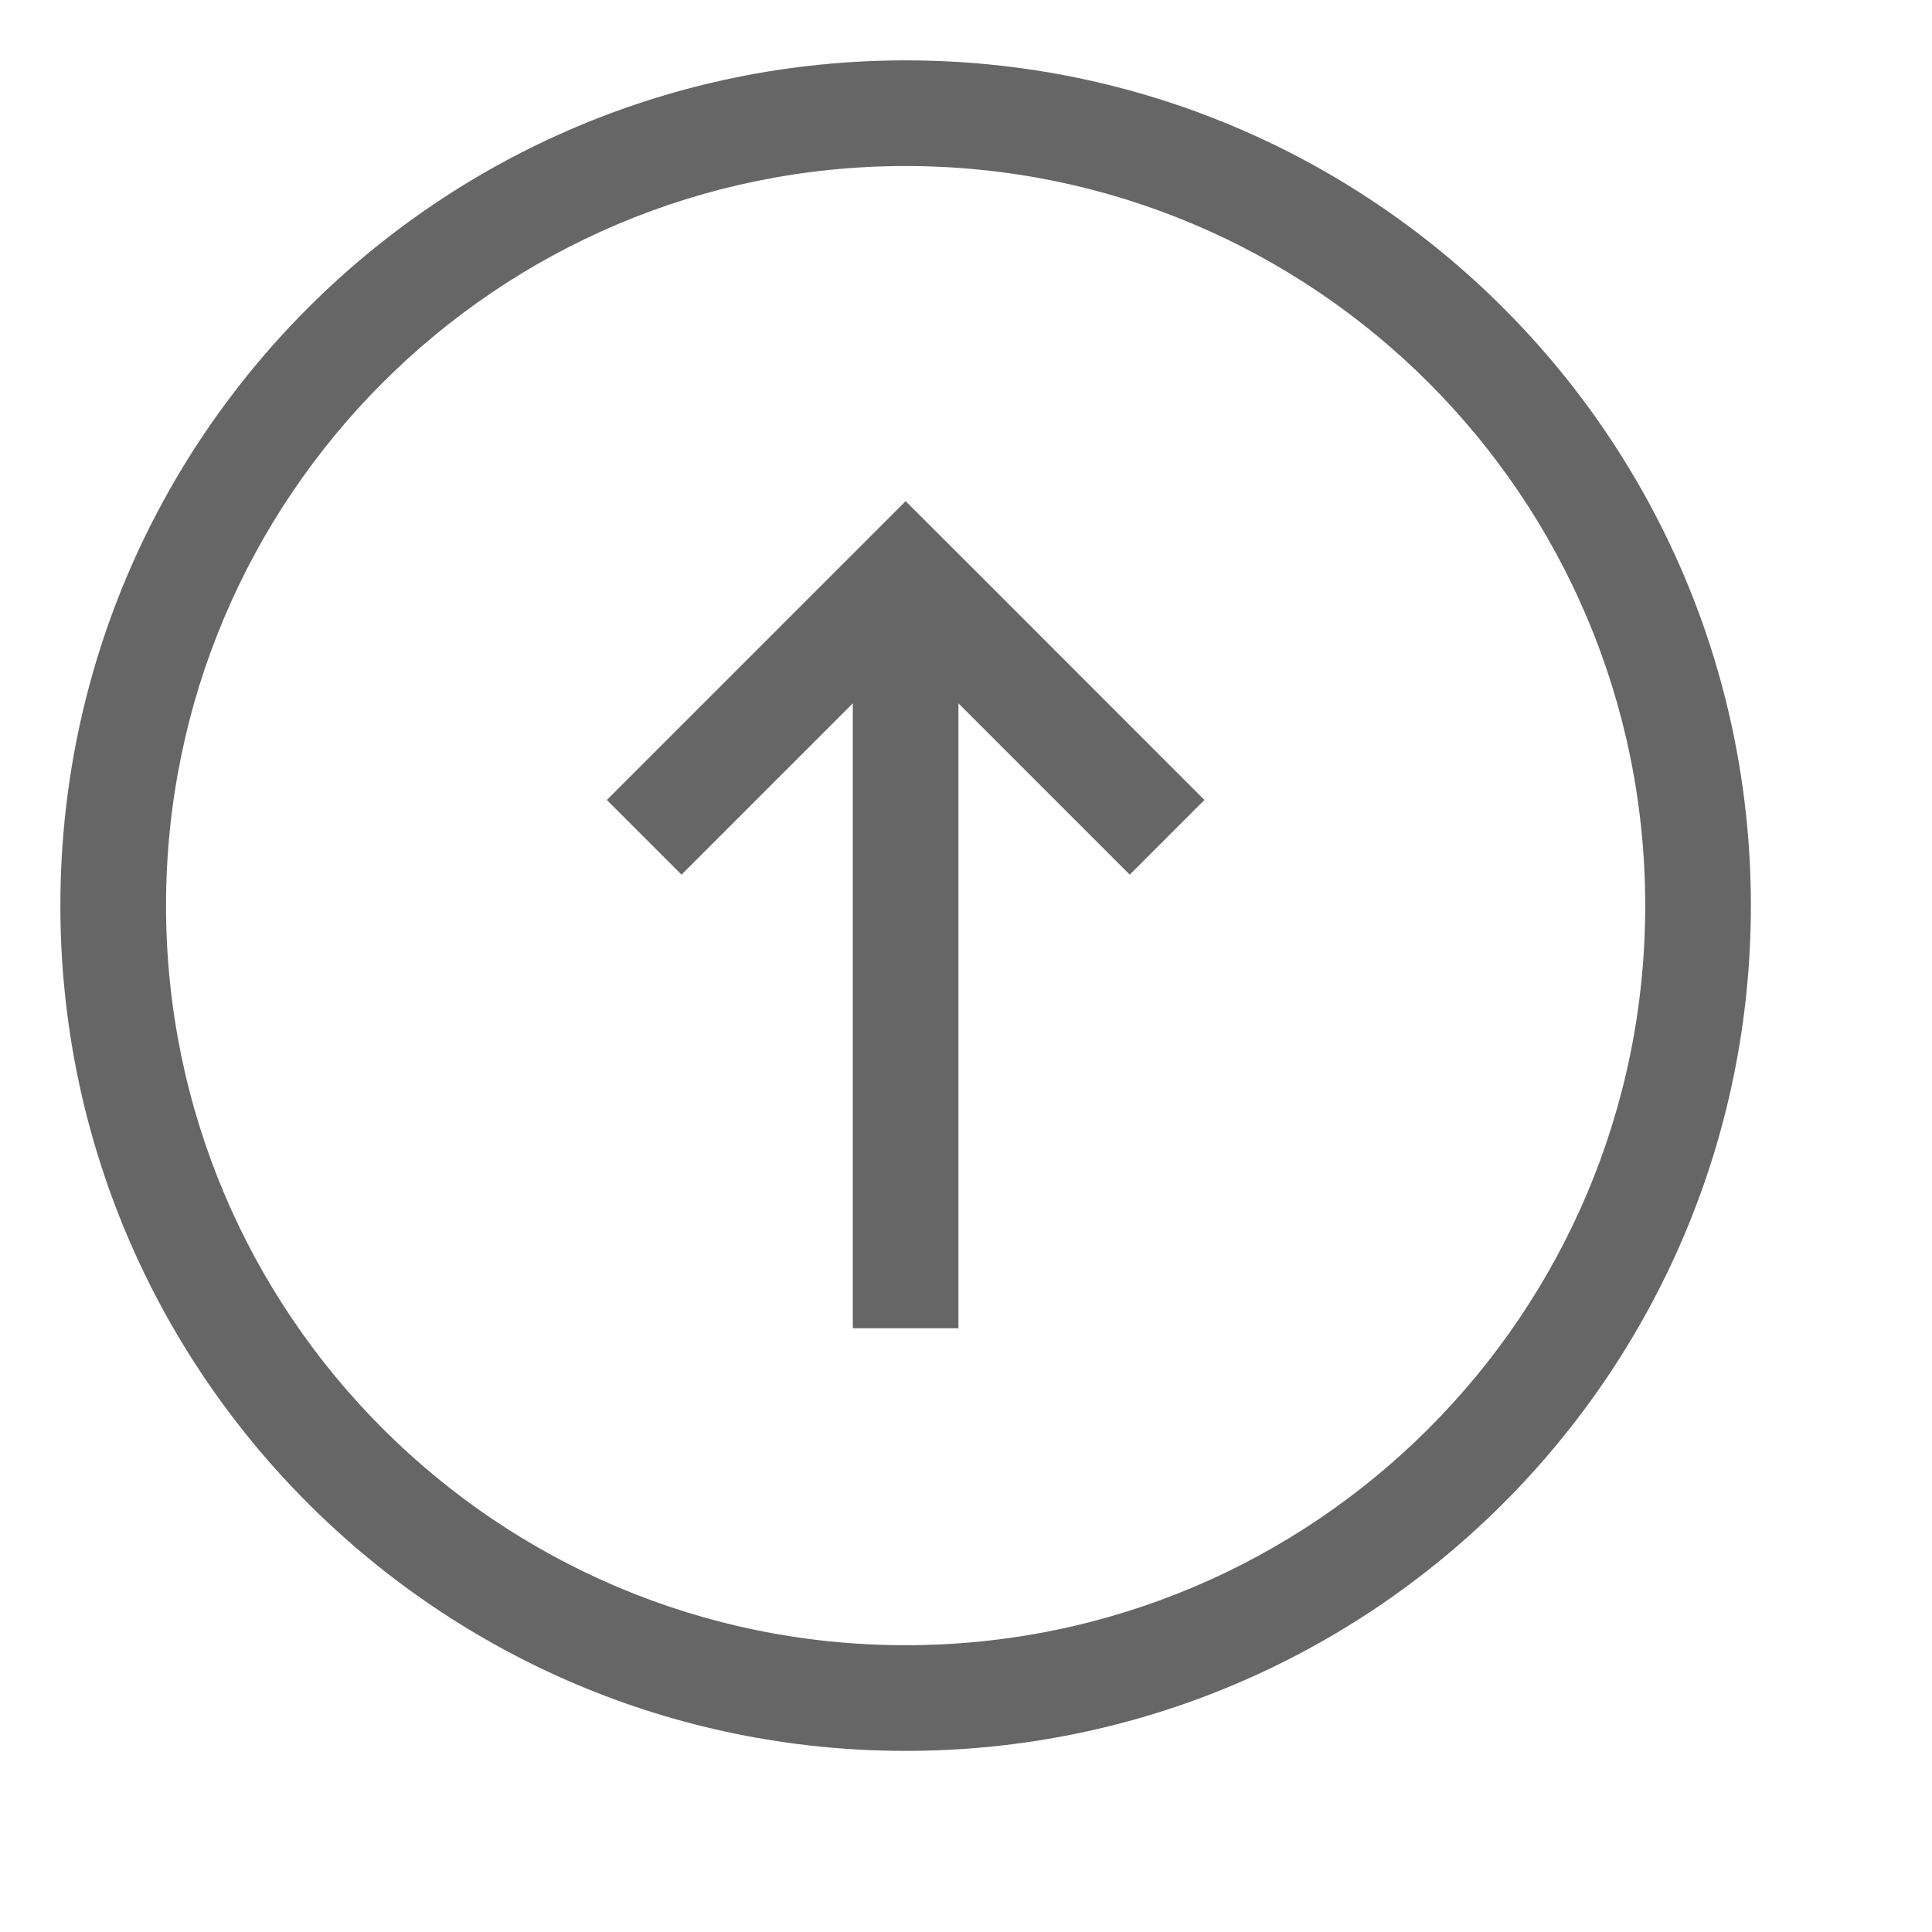
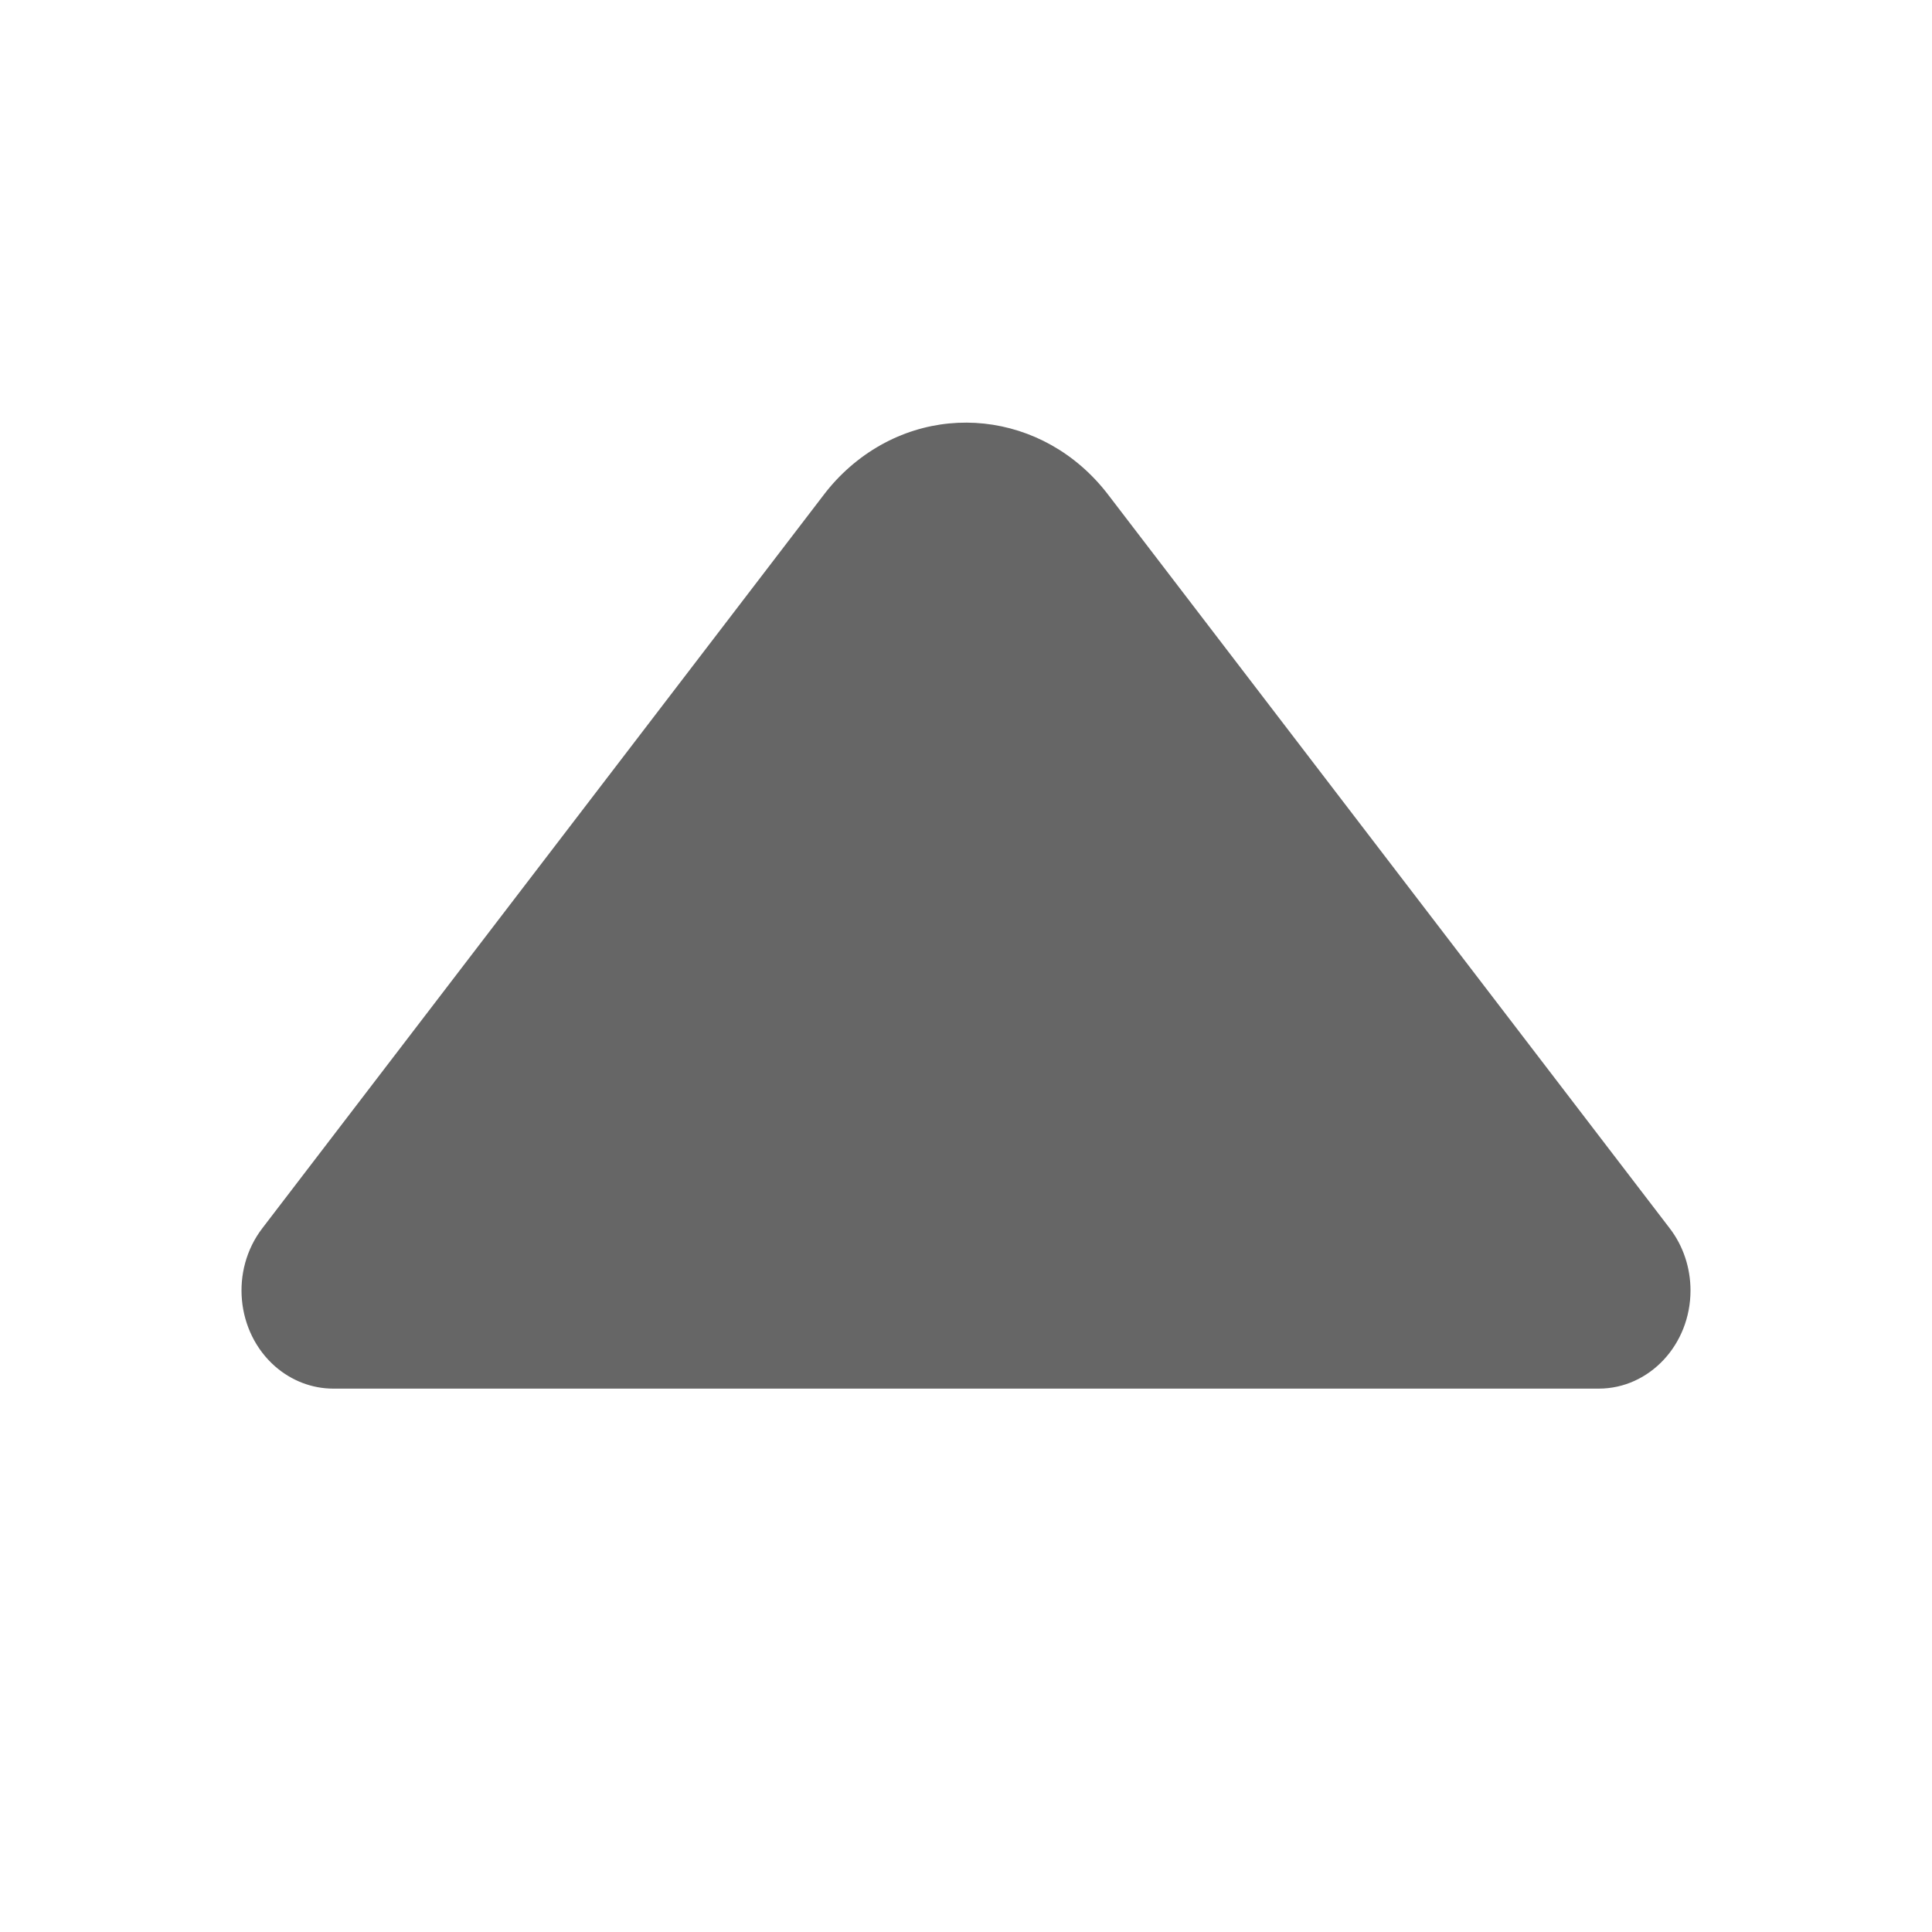
<svg xmlns="http://www.w3.org/2000/svg" width="32px" height="32px" viewBox="0 0 32 32" version="1.1">
-   <g id="1012.排序向上" stroke="none" stroke-width="1" fill="none" fill-rule="evenodd">
-     <g id="编组" transform="translate(1, 1)" fill="#000000" fill-rule="nonzero">
-       <path d="M14,26.25 C20.765,26.25 26.25,20.765 26.25,14 C26.25,7.235 20.765,1.75 14,1.75 C7.235,1.75 1.75,7.235 1.75,14 C1.75,20.765 7.235,26.25 14,26.25 Z M13.125,10.65 L13.125,21 L14.875,21 L14.875,10.65 L17.712,13.487 L18.949,12.25 L15.239,8.538 L14,7.301 L9.051,12.25 L10.288,13.487 L13.125,10.65 Z M14,28 C6.268,28 0,21.732 0,14 C0,6.268 6.268,0 14,0 C21.732,0 28,6.268 28,14 C28,21.732 21.732,28 14,28 Z" id="形状" fill="#666666" />
+   <g id="205.排序上" stroke="none" stroke-width="1" fill="none" fill-rule="evenodd">
+     <g id="排序上" transform="translate(4, 7)" fill="#000000" fill-rule="nonzero">
+       <path d="M1.521,16 L22.479,16 C23.319,16 24,15.272 24,14.374 C24,13.999 23.879,13.635 23.656,13.345 L14.354,1.193 C13.29,-0.197 11.374,-0.402 10.074,0.735 C9.917,0.872 9.774,1.025 9.646,1.193 L0.344,13.345 C-0.188,14.04 -0.092,15.064 0.558,15.633 C0.83,15.87 1.17,16 1.521,16 Z" id="路径" fill="#666666" />
    </g>
  </g>
</svg>
